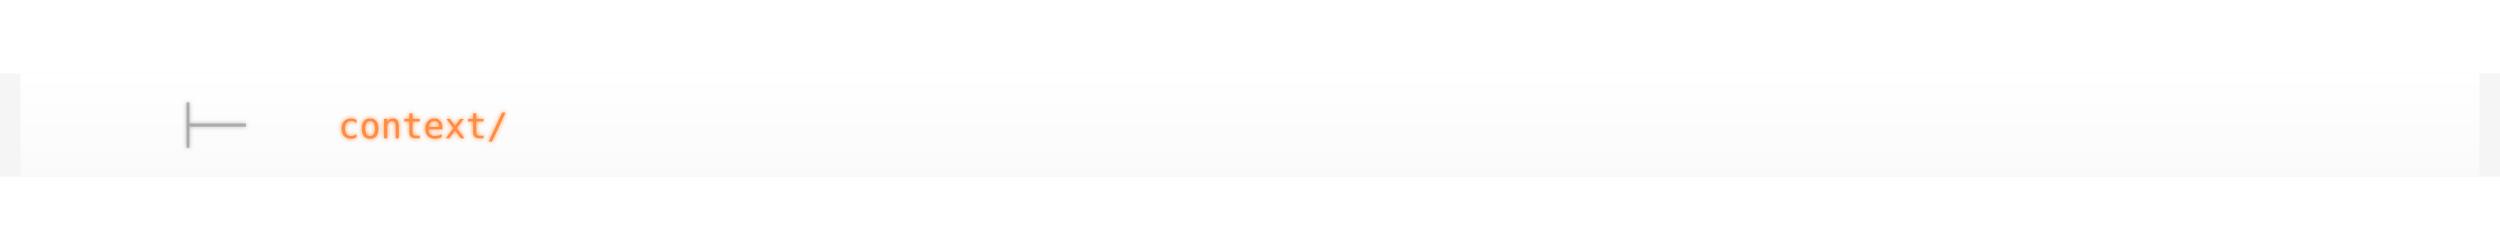
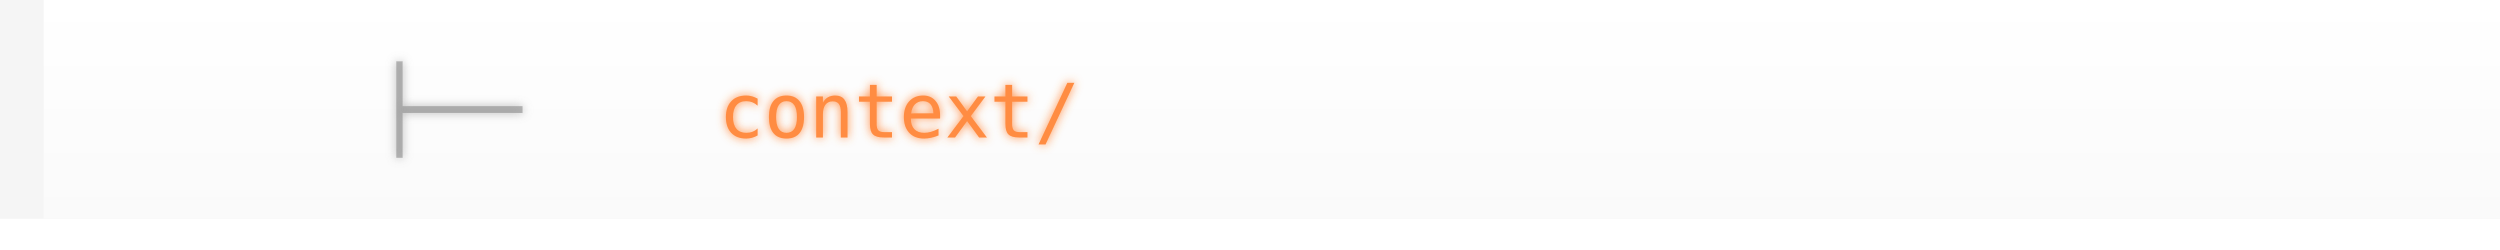
- <svg xmlns="http://www.w3.org/2000/svg" width="400" height="40" preserveAspectRatio="xMinYMid meet" viewBox="0 0 850 35">
+ <svg xmlns="http://www.w3.org/2000/svg" width="400" height="40" preserveAspectRatio="xMinYMid meet" viewBox="0 0 400 40">
  <defs>
    <filter id="textGlow">
      <feGaussianBlur stdDeviation="0.8" result="coloredBlur" />
      <feMerge>
        <feMergeNode in="coloredBlur" />
        <feMergeNode in="SourceGraphic" />
      </feMerge>
    </filter>
    <linearGradient id="bgGrad" x1="0%" y1="0%" x2="0%" y2="100%">
      <stop offset="0%" style="stop-color:#ffffff;stop-opacity:1" />
      <stop offset="100%" style="stop-color:#fafafa;stop-opacity:1" />
    </linearGradient>
  </defs>
  <rect width="850" height="35" fill="#f5f5f5" />
  <rect x="7" y="0" width="836" height="35" fill="url(#bgGrad)" />
  <rect x="7" y="0" width="836" height="35" fill="#FF8C42" opacity="0">
    <animate attributeName="opacity" values="0;0.02;0" dur="2.5s" repeatCount="indefinite" />
  </rect>
  <g filter="url(#textGlow)">
    <text x="60" y="22" font-family="monospace" font-size="13" fill="#999999" opacity="0.7">
      ├──
    </text>
    <text x="115" y="22" font-family="monospace" font-size="12" fill="#FF8C42">
      context/
      <animate attributeName="opacity" values="1;0.9;1" dur="0.16s" repeatCount="indefinite" />
    </text>
  </g>
</svg>
